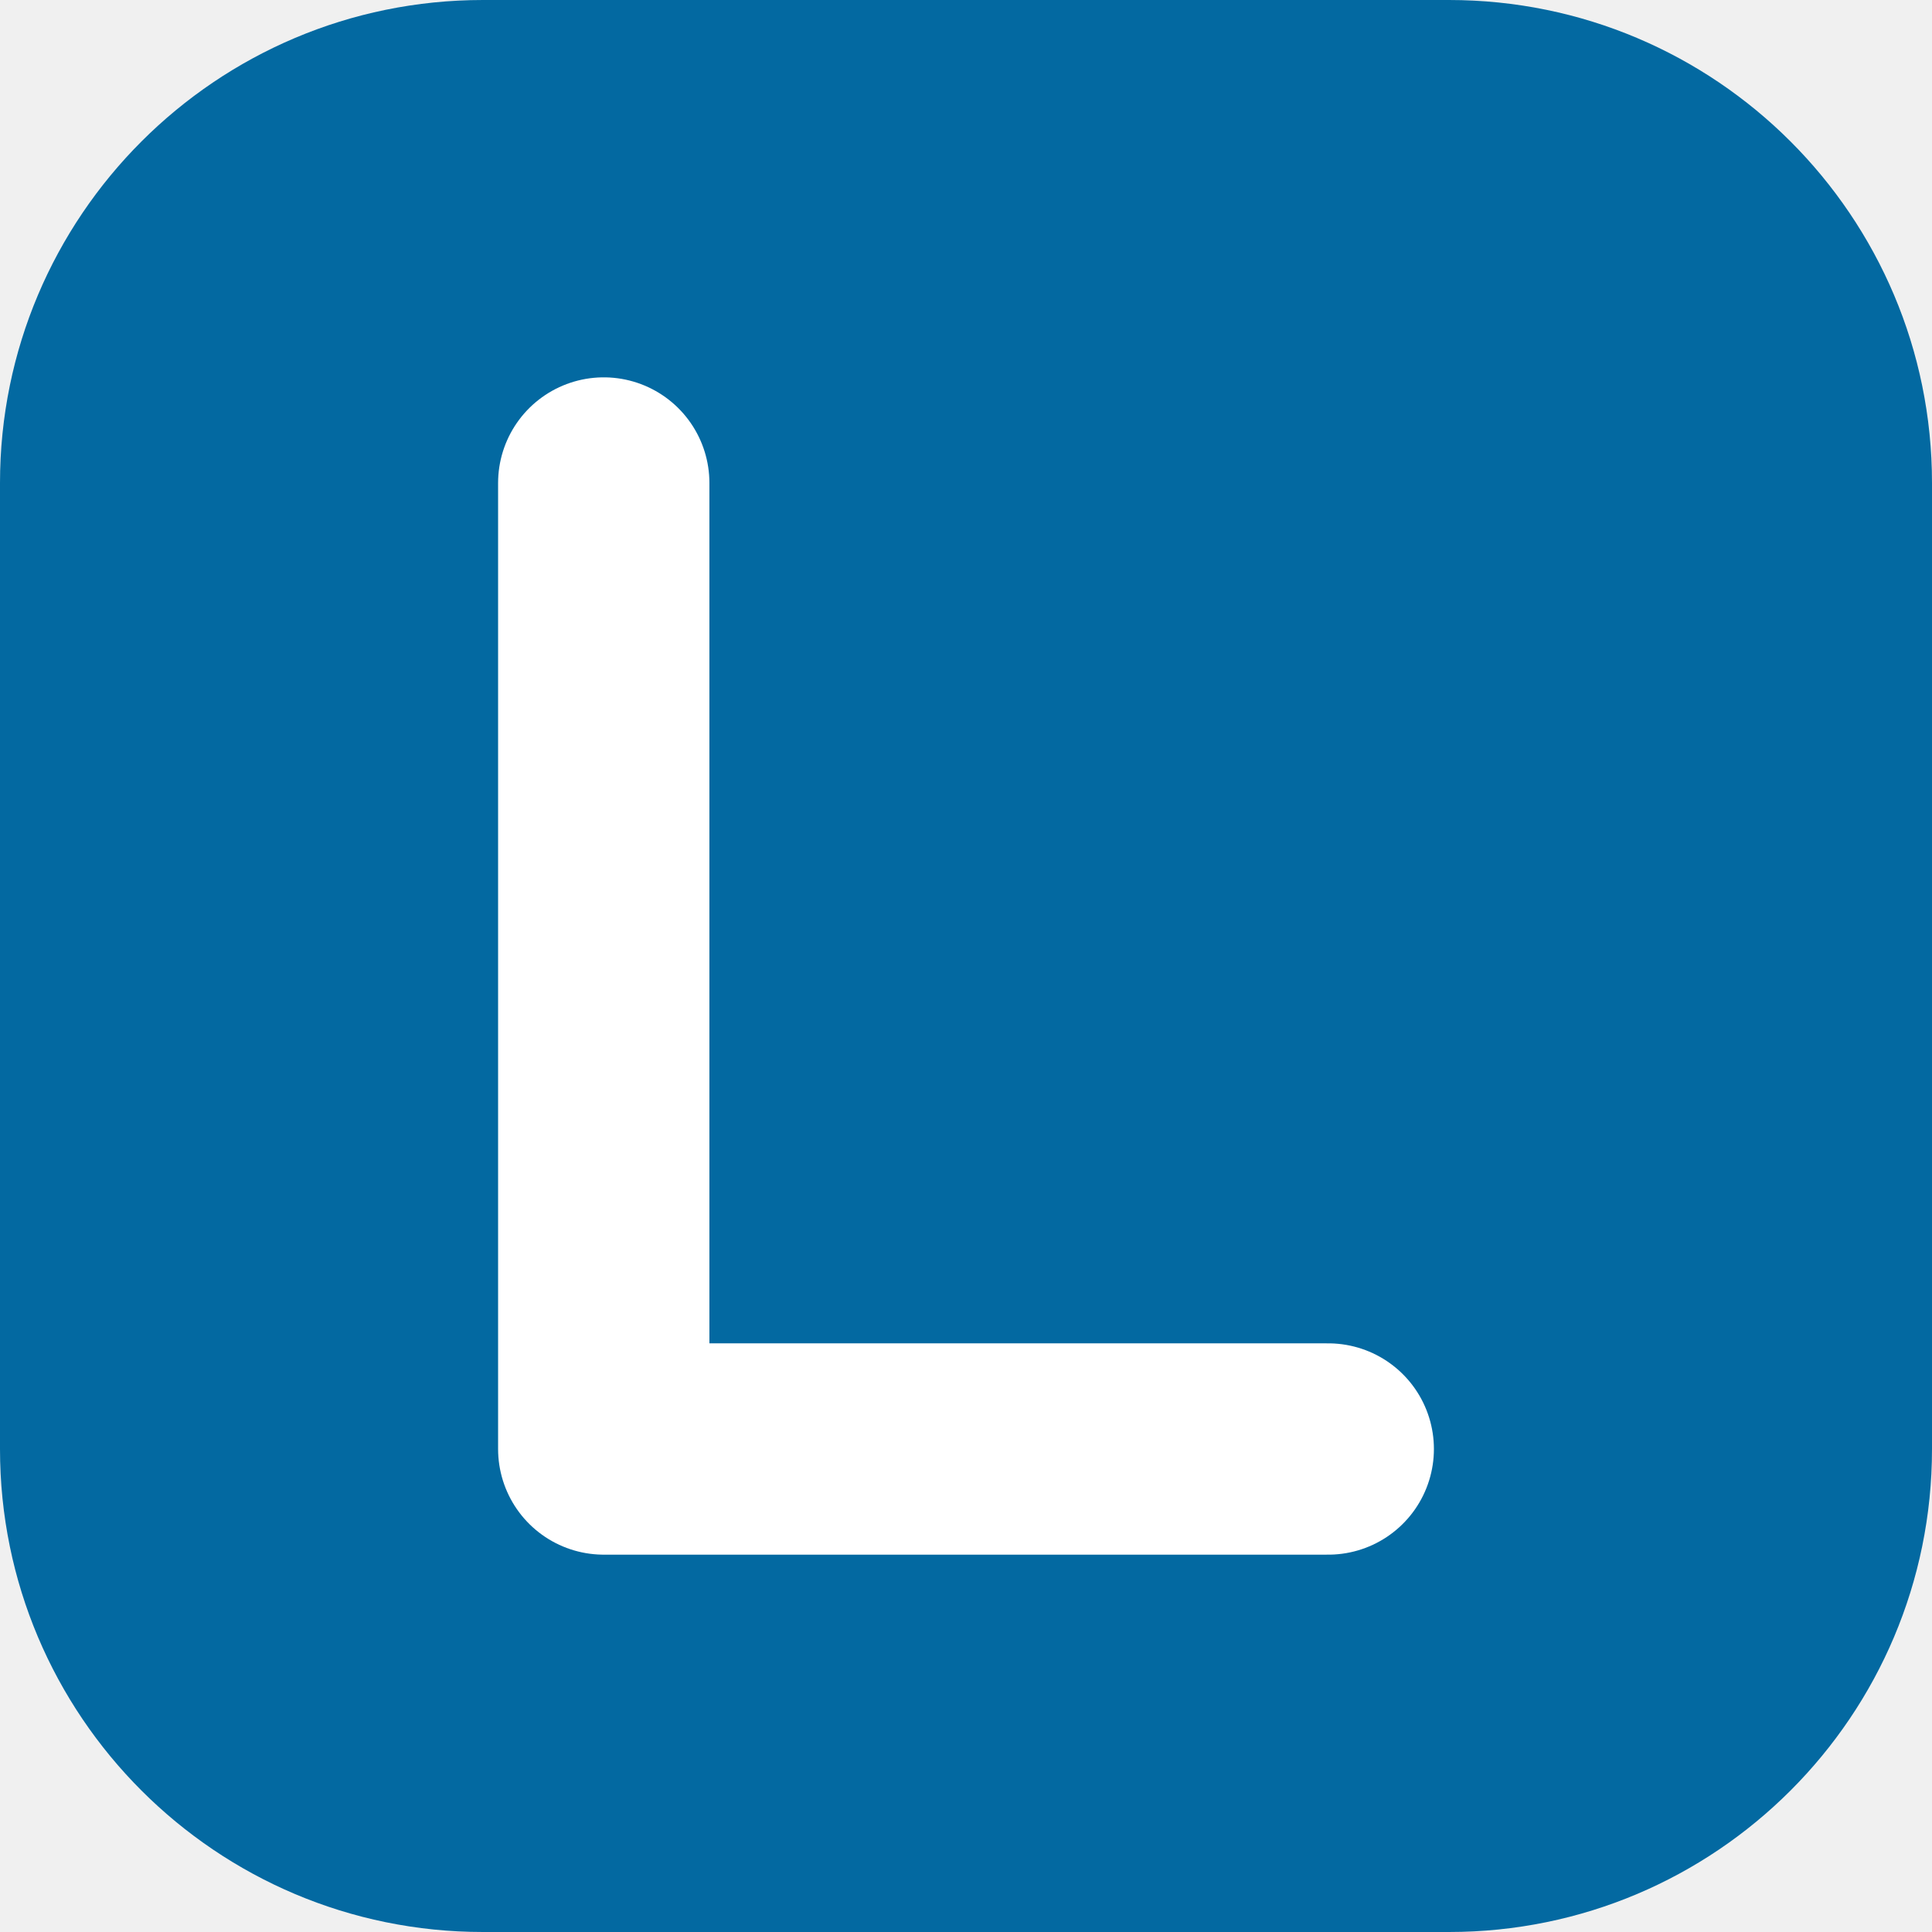
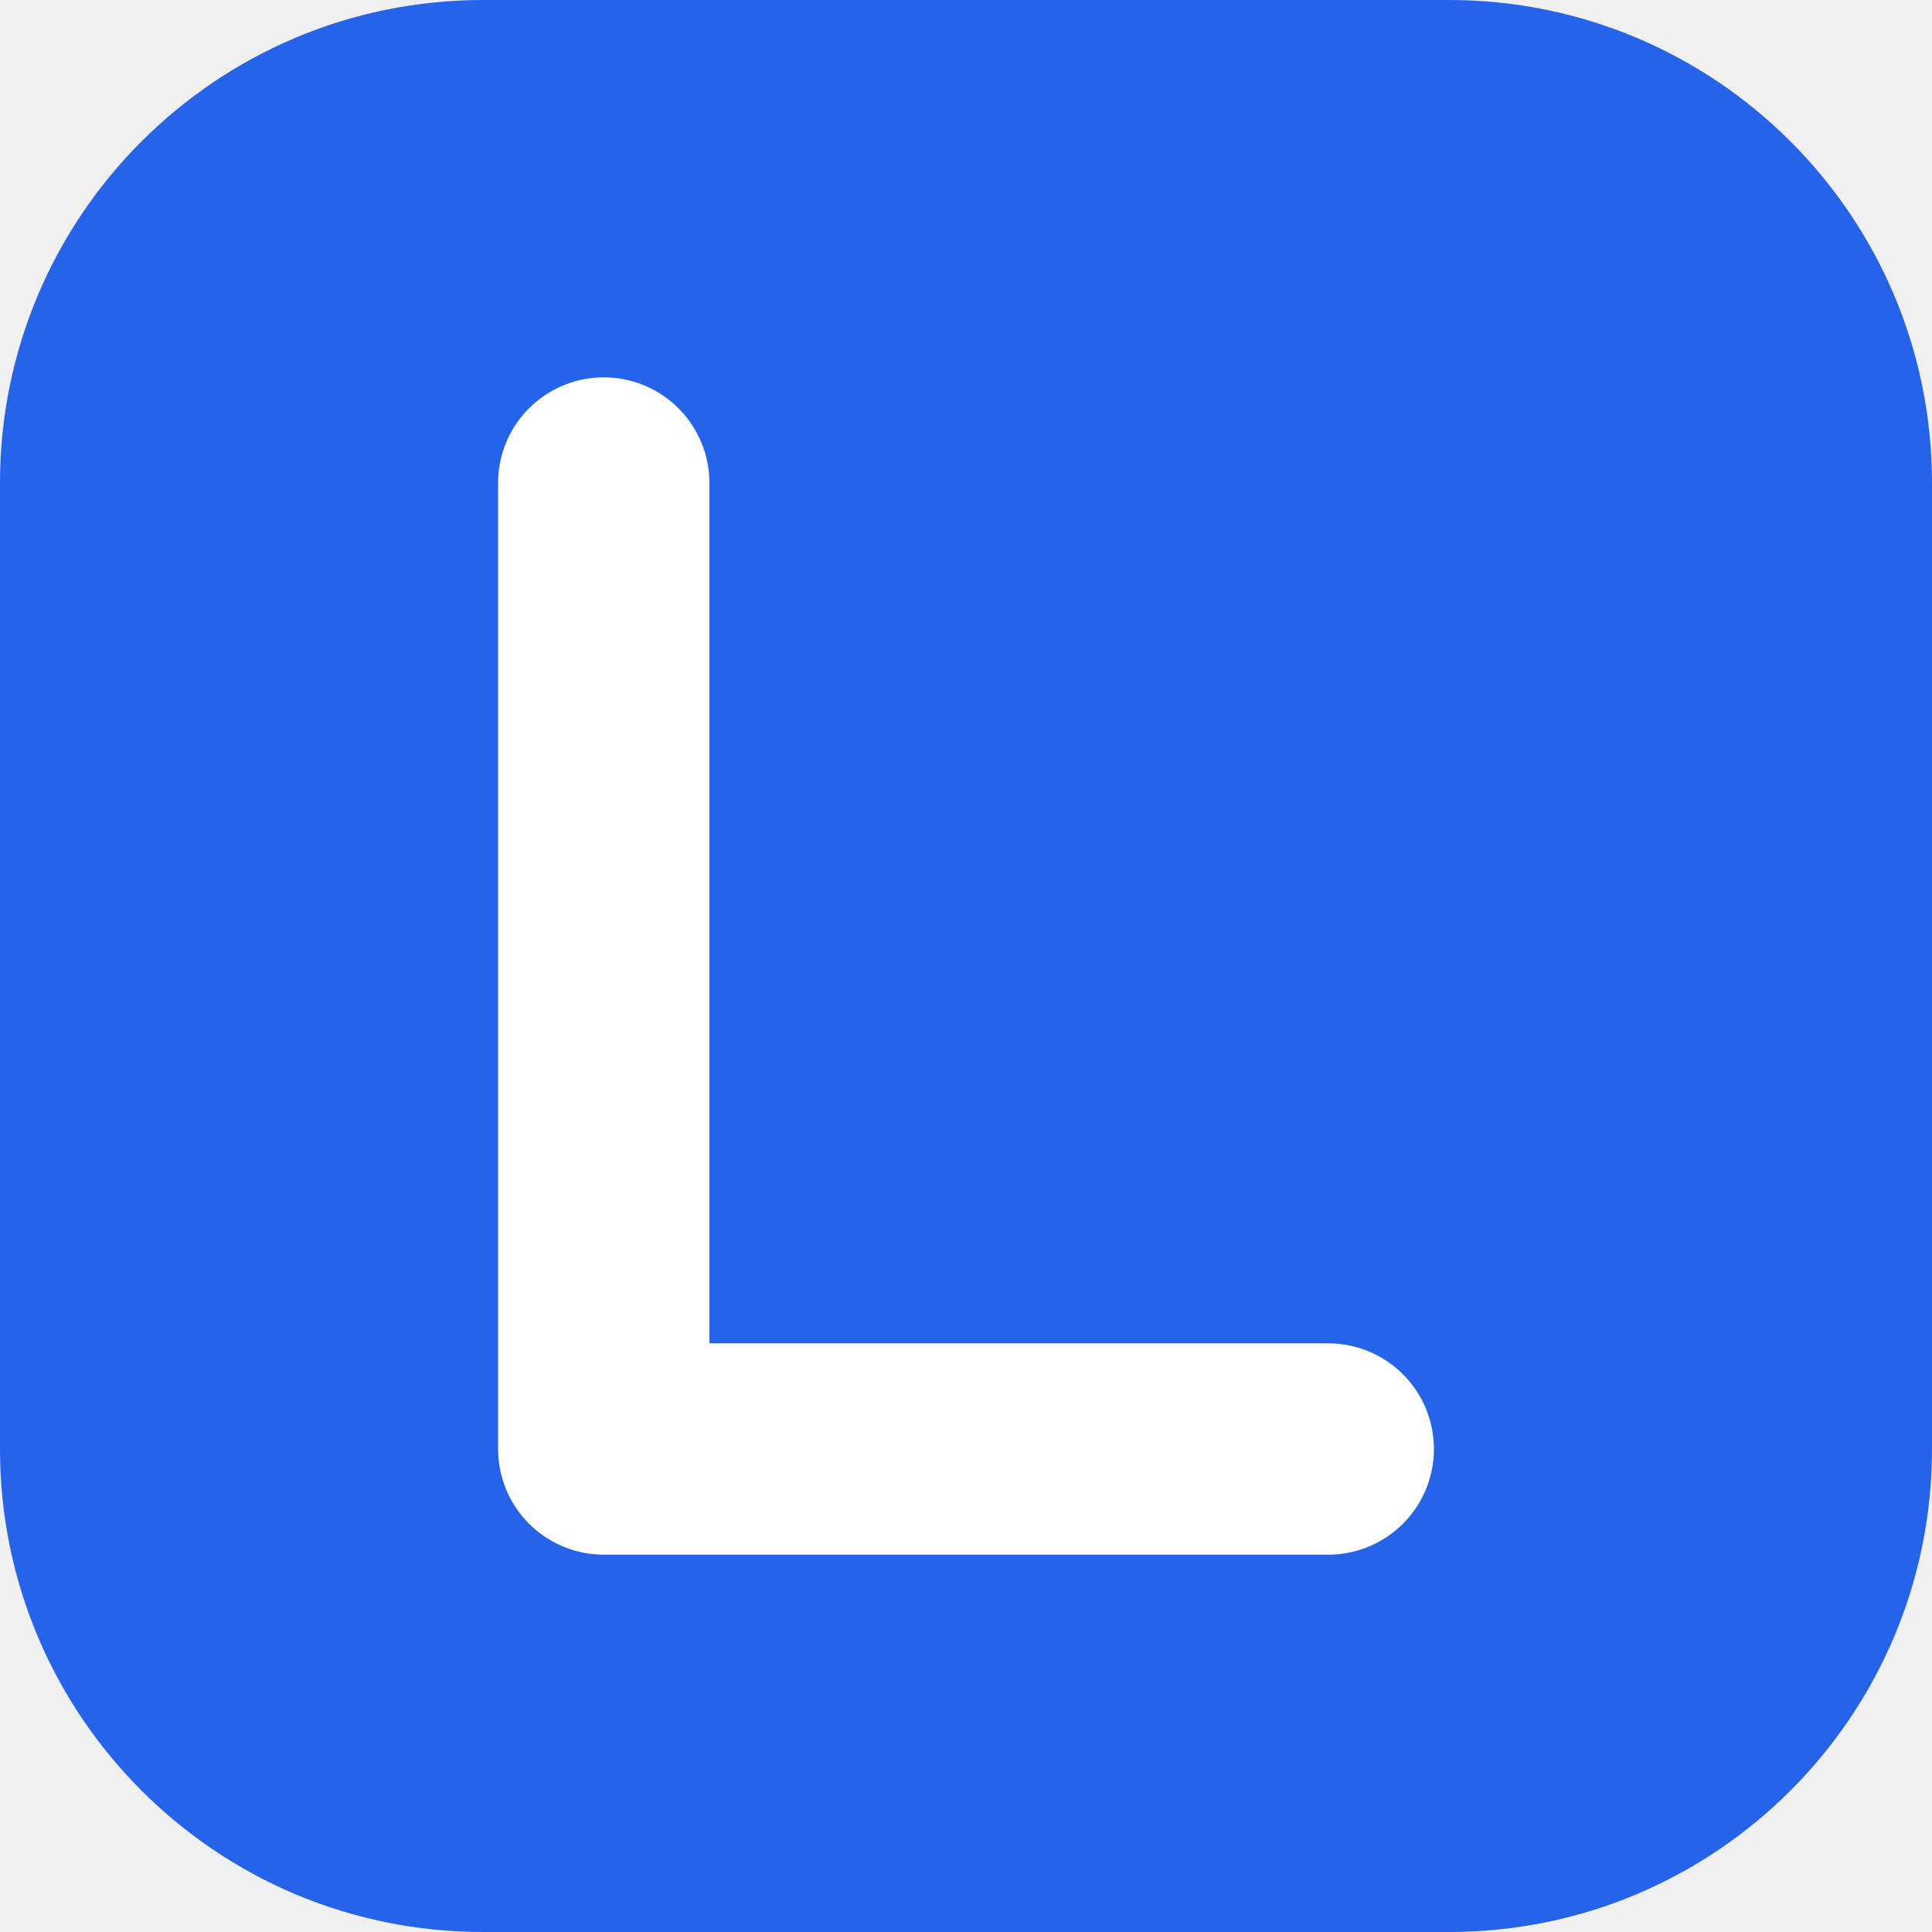
<svg xmlns="http://www.w3.org/2000/svg" viewBox="0 0 32 32">
-   <rect width="32" height="32" rx="8" fill="#0369a1" />
+   <rect width="32" height="32" rx="8" fill="#2563eb" />
  <path d="M10 8v16h12" stroke="#fff" stroke-width="3.5" fill="none" stroke-linecap="round" stroke-linejoin="round" />
</svg>
